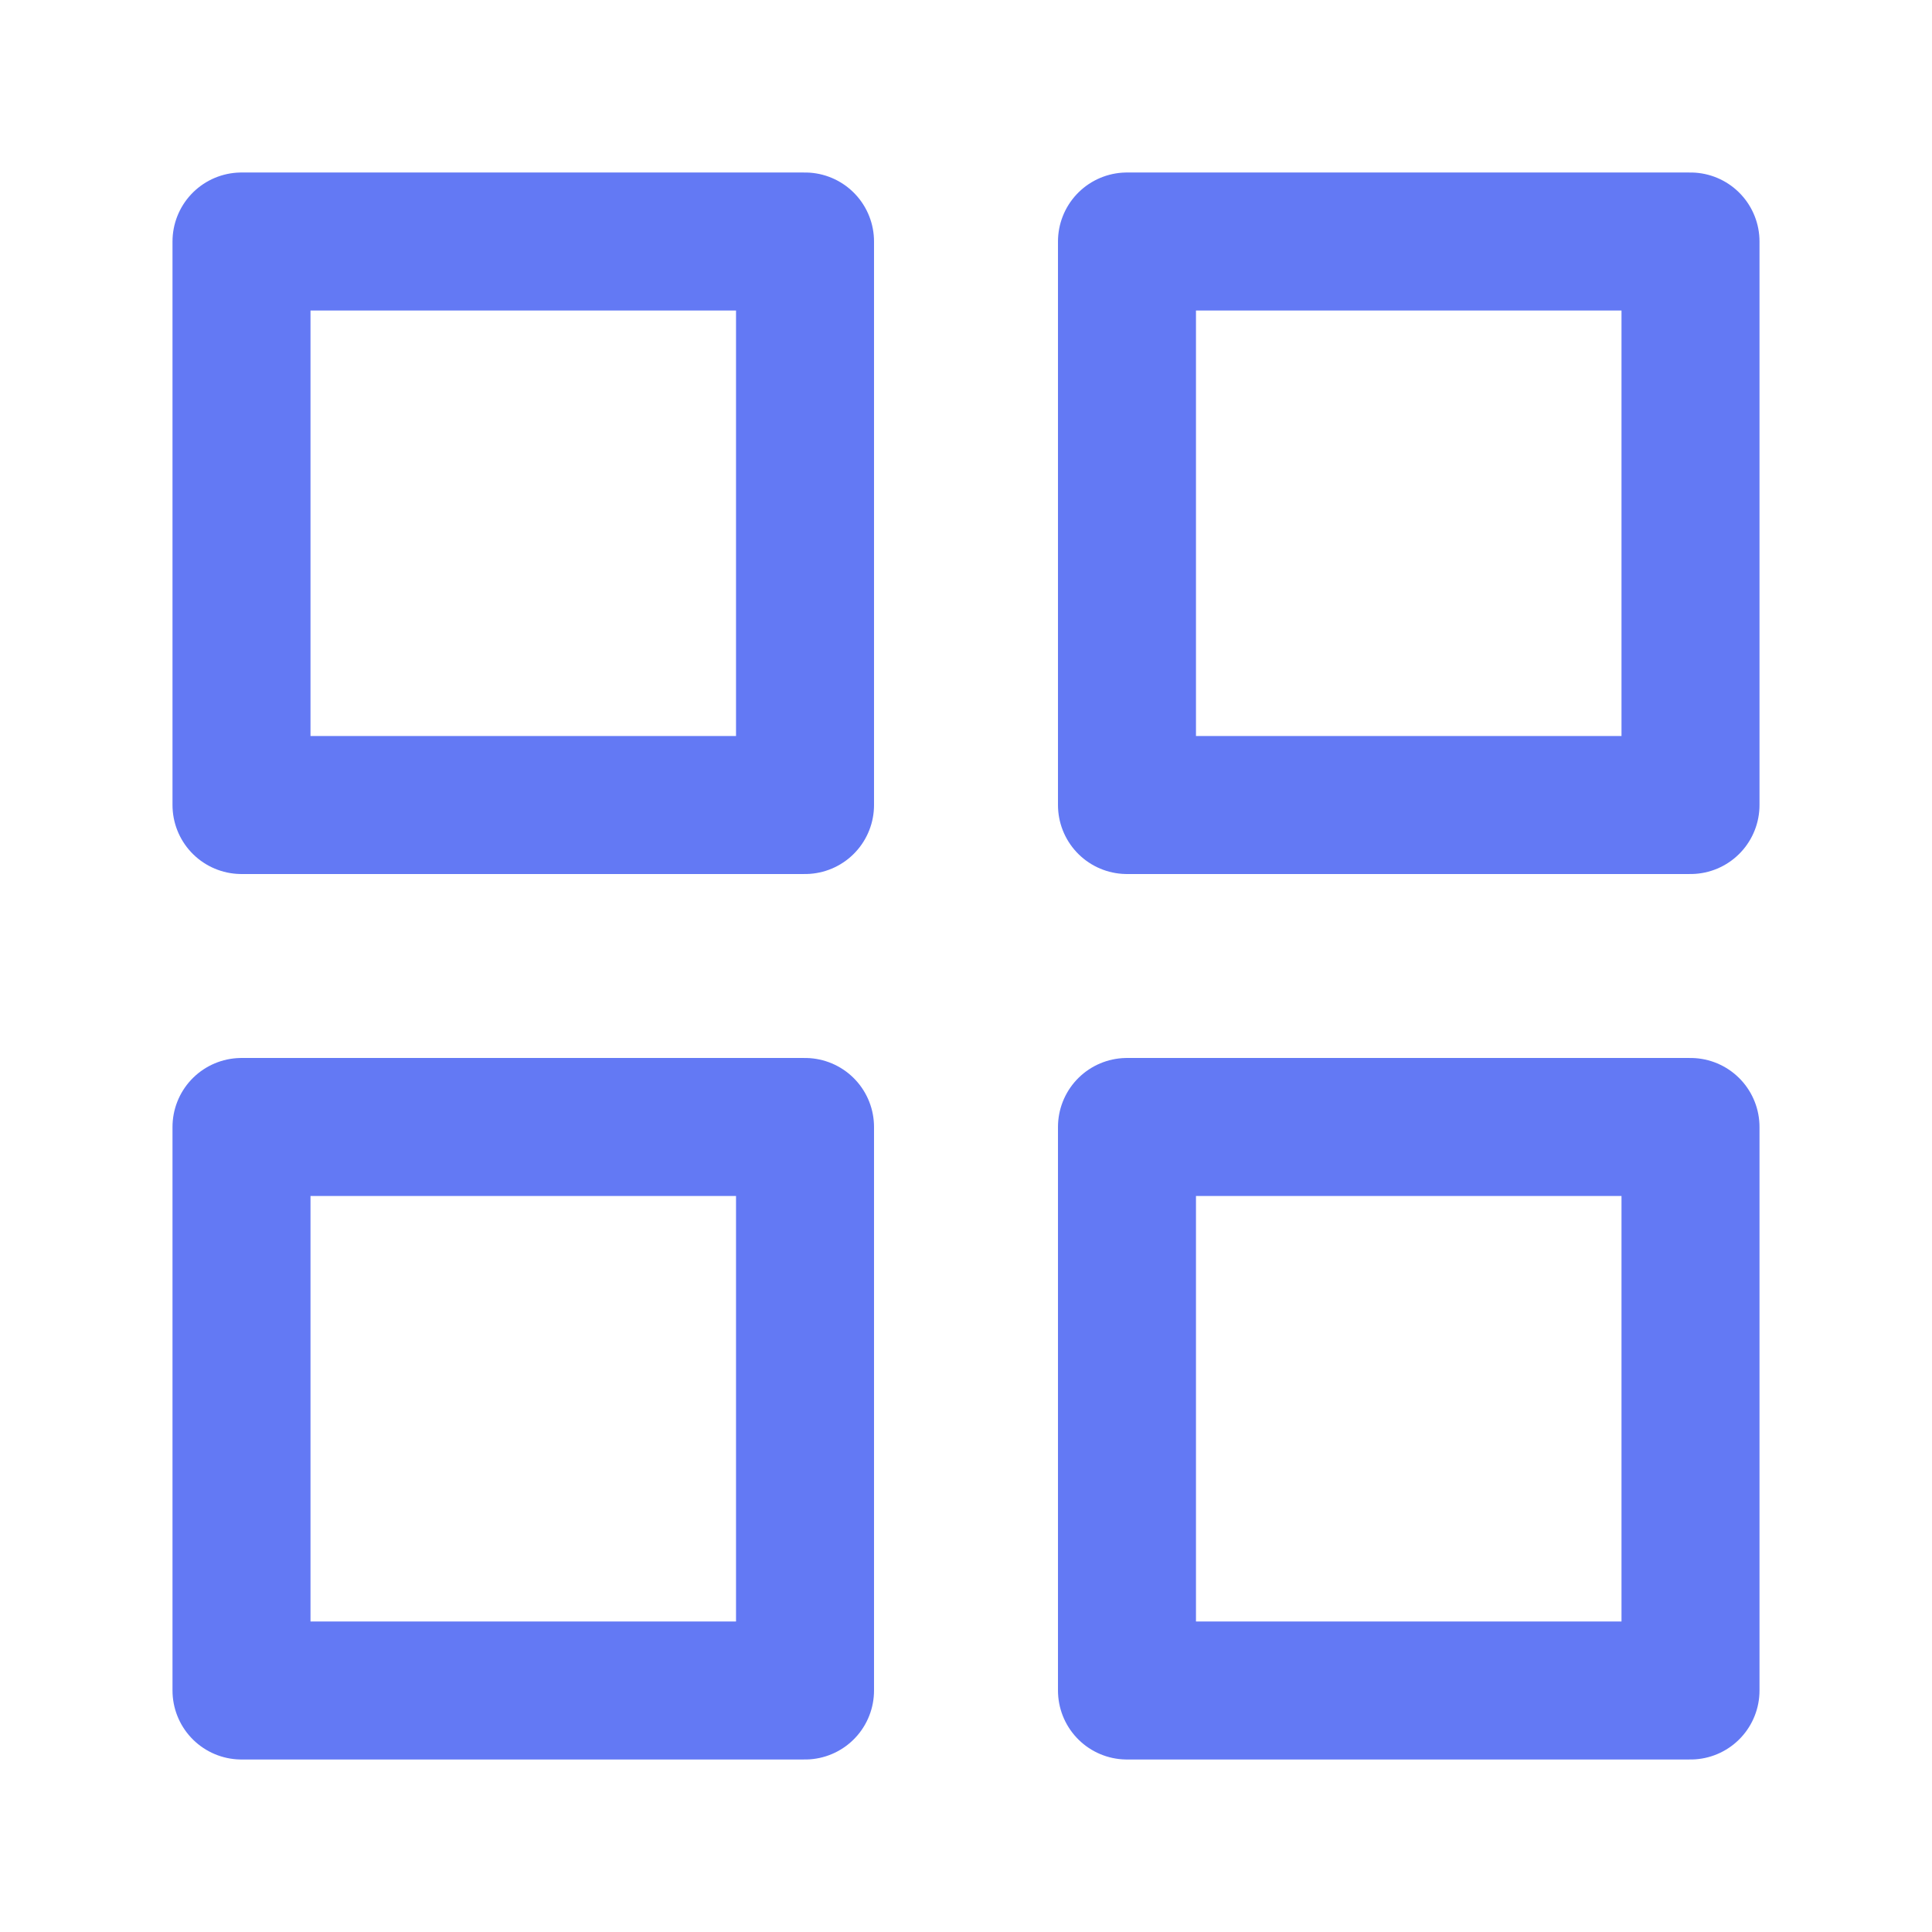
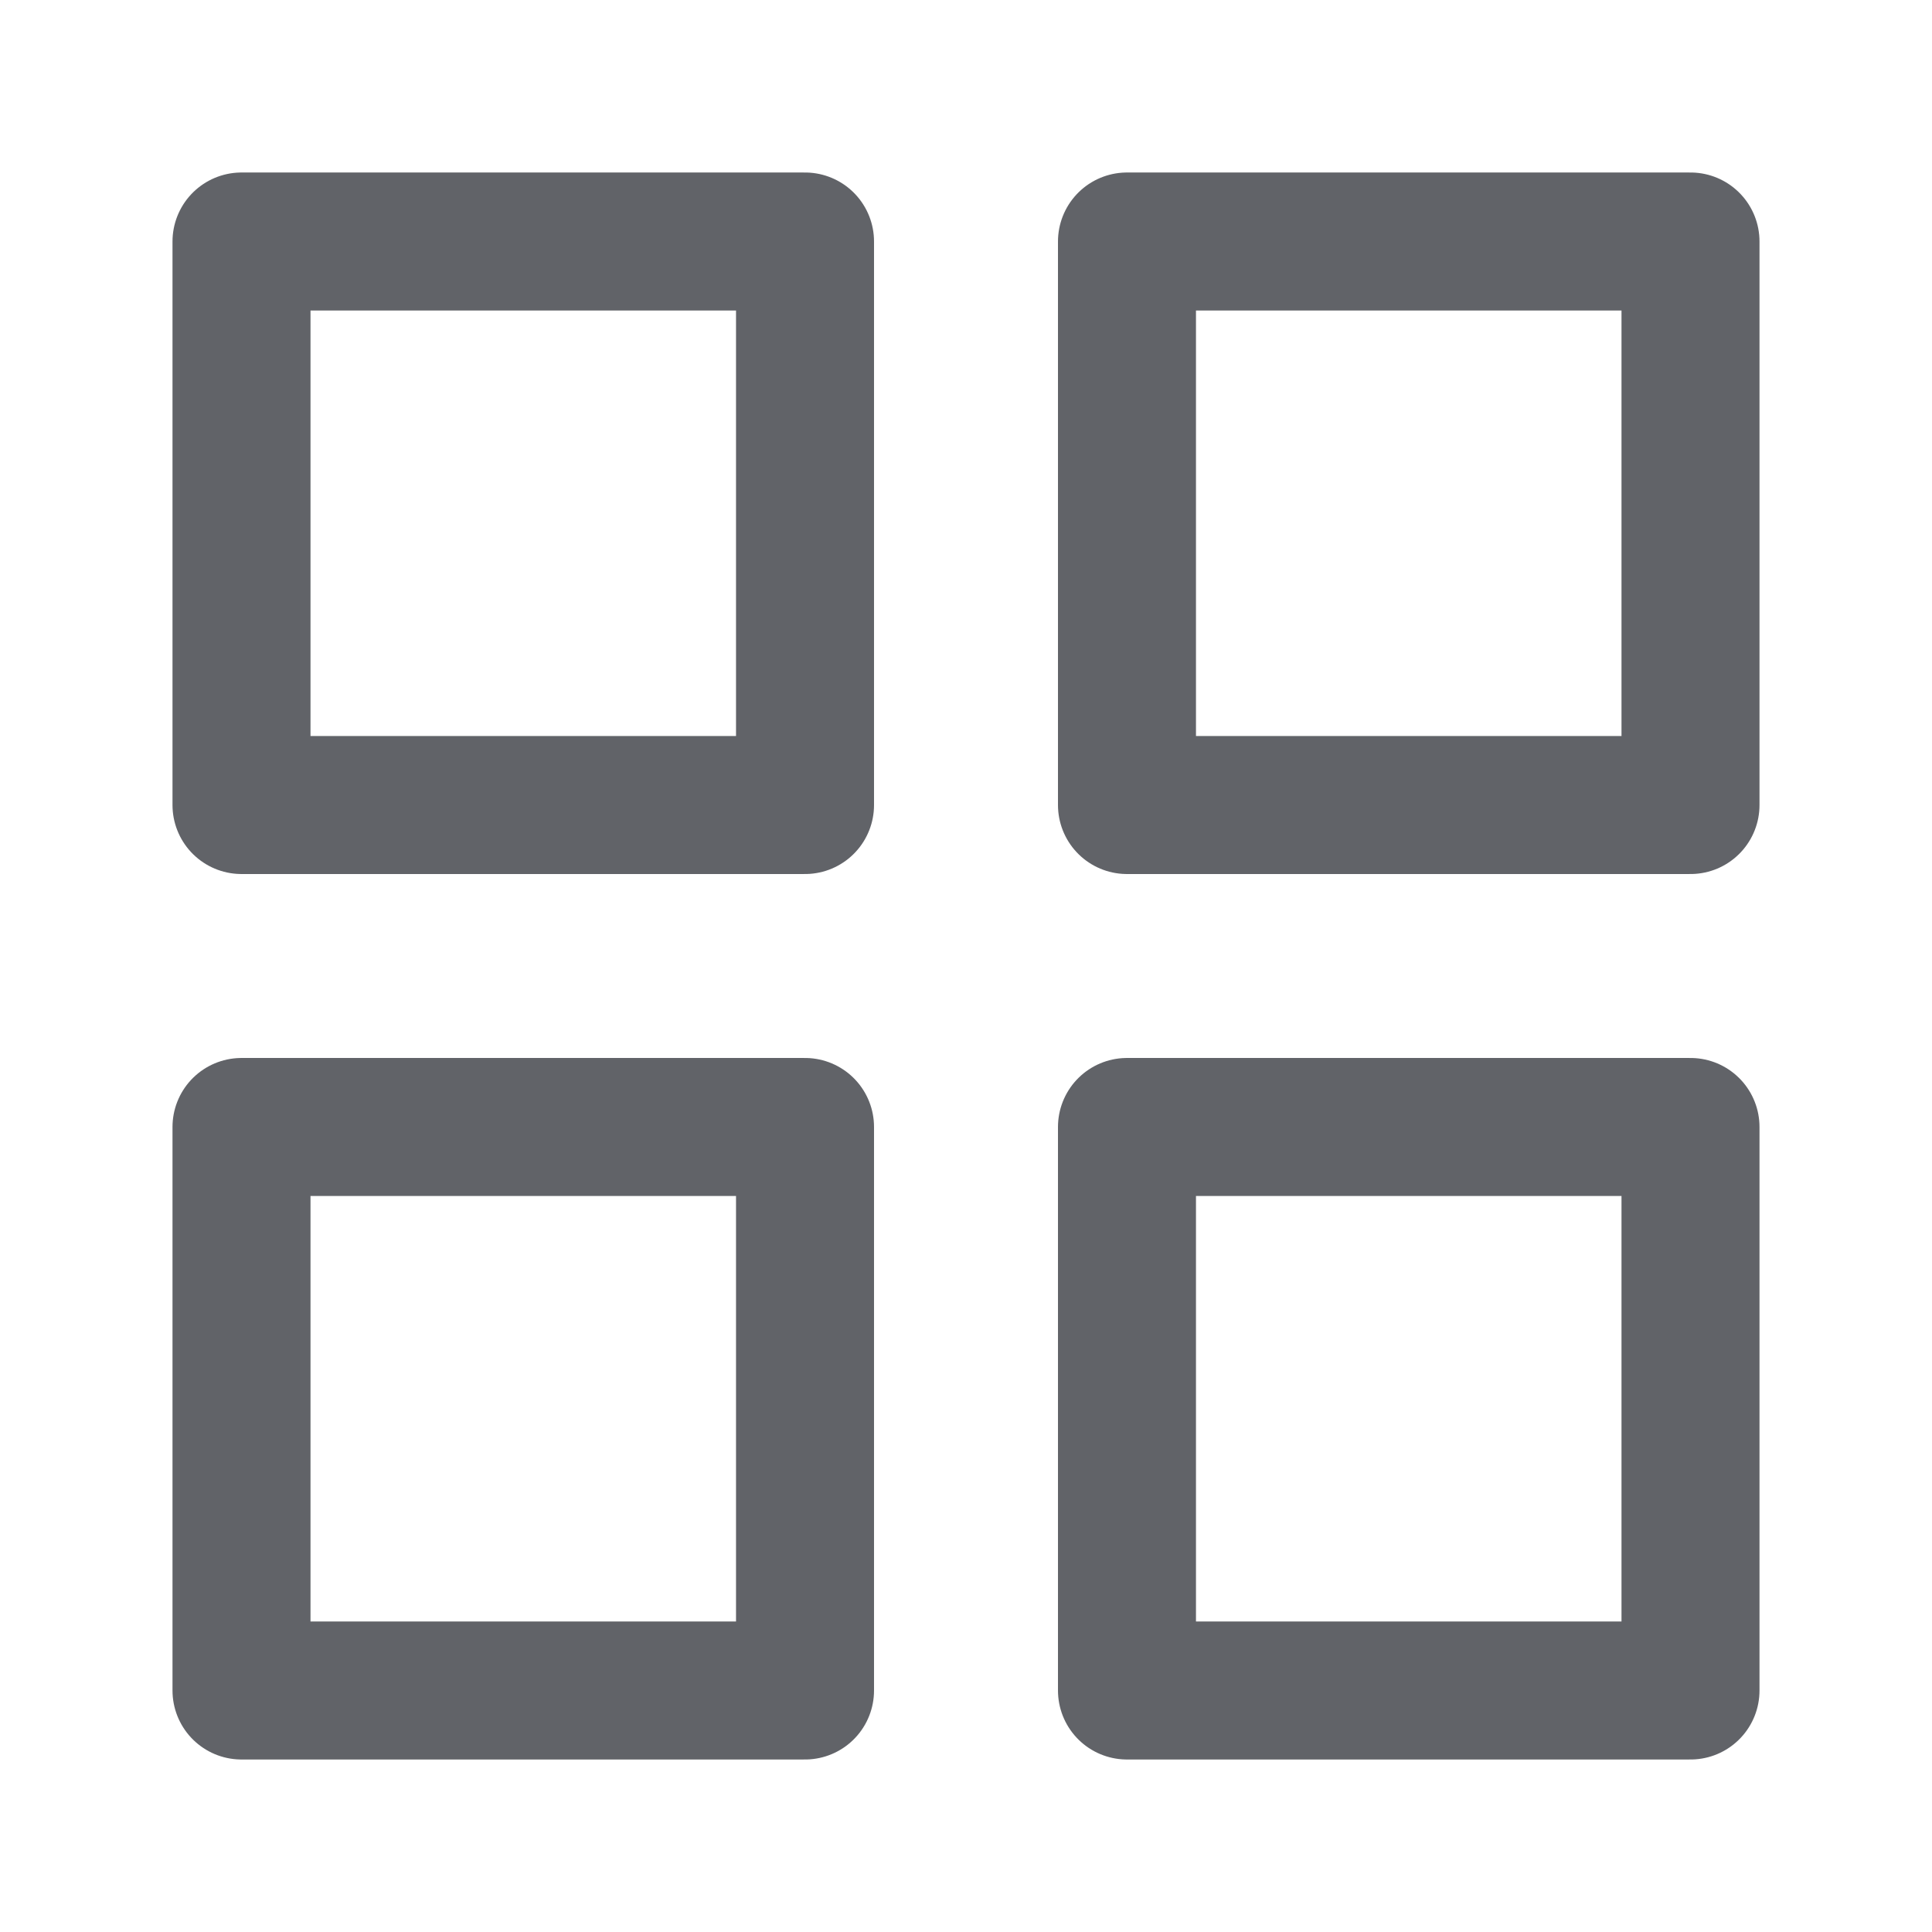
<svg xmlns="http://www.w3.org/2000/svg" width="28" height="28" viewBox="0 0 28 28" fill="none">
-   <path d="M11.667 3.5H3.5V11.667H11.667V3.5Z" stroke="#6379F4" stroke-width="2" stroke-linecap="round" stroke-linejoin="round" />
-   <path d="M24.5 3.5H16.333V11.667H24.5V3.5Z" stroke="#6379F4" stroke-width="2" stroke-linecap="round" stroke-linejoin="round" />
-   <path d="M24.5 16.333H16.333V24.5H24.5V16.333Z" stroke="#6379F4" stroke-width="2" stroke-linecap="round" stroke-linejoin="round" />
-   <path d="M11.667 16.333H3.5V24.5H11.667V16.333Z" stroke="#6379F4" stroke-width="2" stroke-linecap="round" stroke-linejoin="round" />
+   <path d="M11.667 3.5H3.5V11.667H11.667V3.5Z" stroke="#3A3D42" stroke-opacity="0.8" stroke-width="2" stroke-linecap="round" stroke-linejoin="round" />
+   <path d="M24.5 3.5H16.333V11.667H24.5V3.5Z" stroke="#3A3D42" stroke-opacity="0.8" stroke-width="2" stroke-linecap="round" stroke-linejoin="round" />
+   <path d="M24.5 16.333H16.333V24.5H24.5V16.333Z" stroke="#3A3D42" stroke-opacity="0.8" stroke-width="2" stroke-linecap="round" stroke-linejoin="round" />
+   <path d="M11.667 16.333H3.5V24.5H11.667V16.333Z" stroke="#3A3D42" stroke-opacity="0.8" stroke-width="2" stroke-linecap="round" stroke-linejoin="round" />
</svg>
